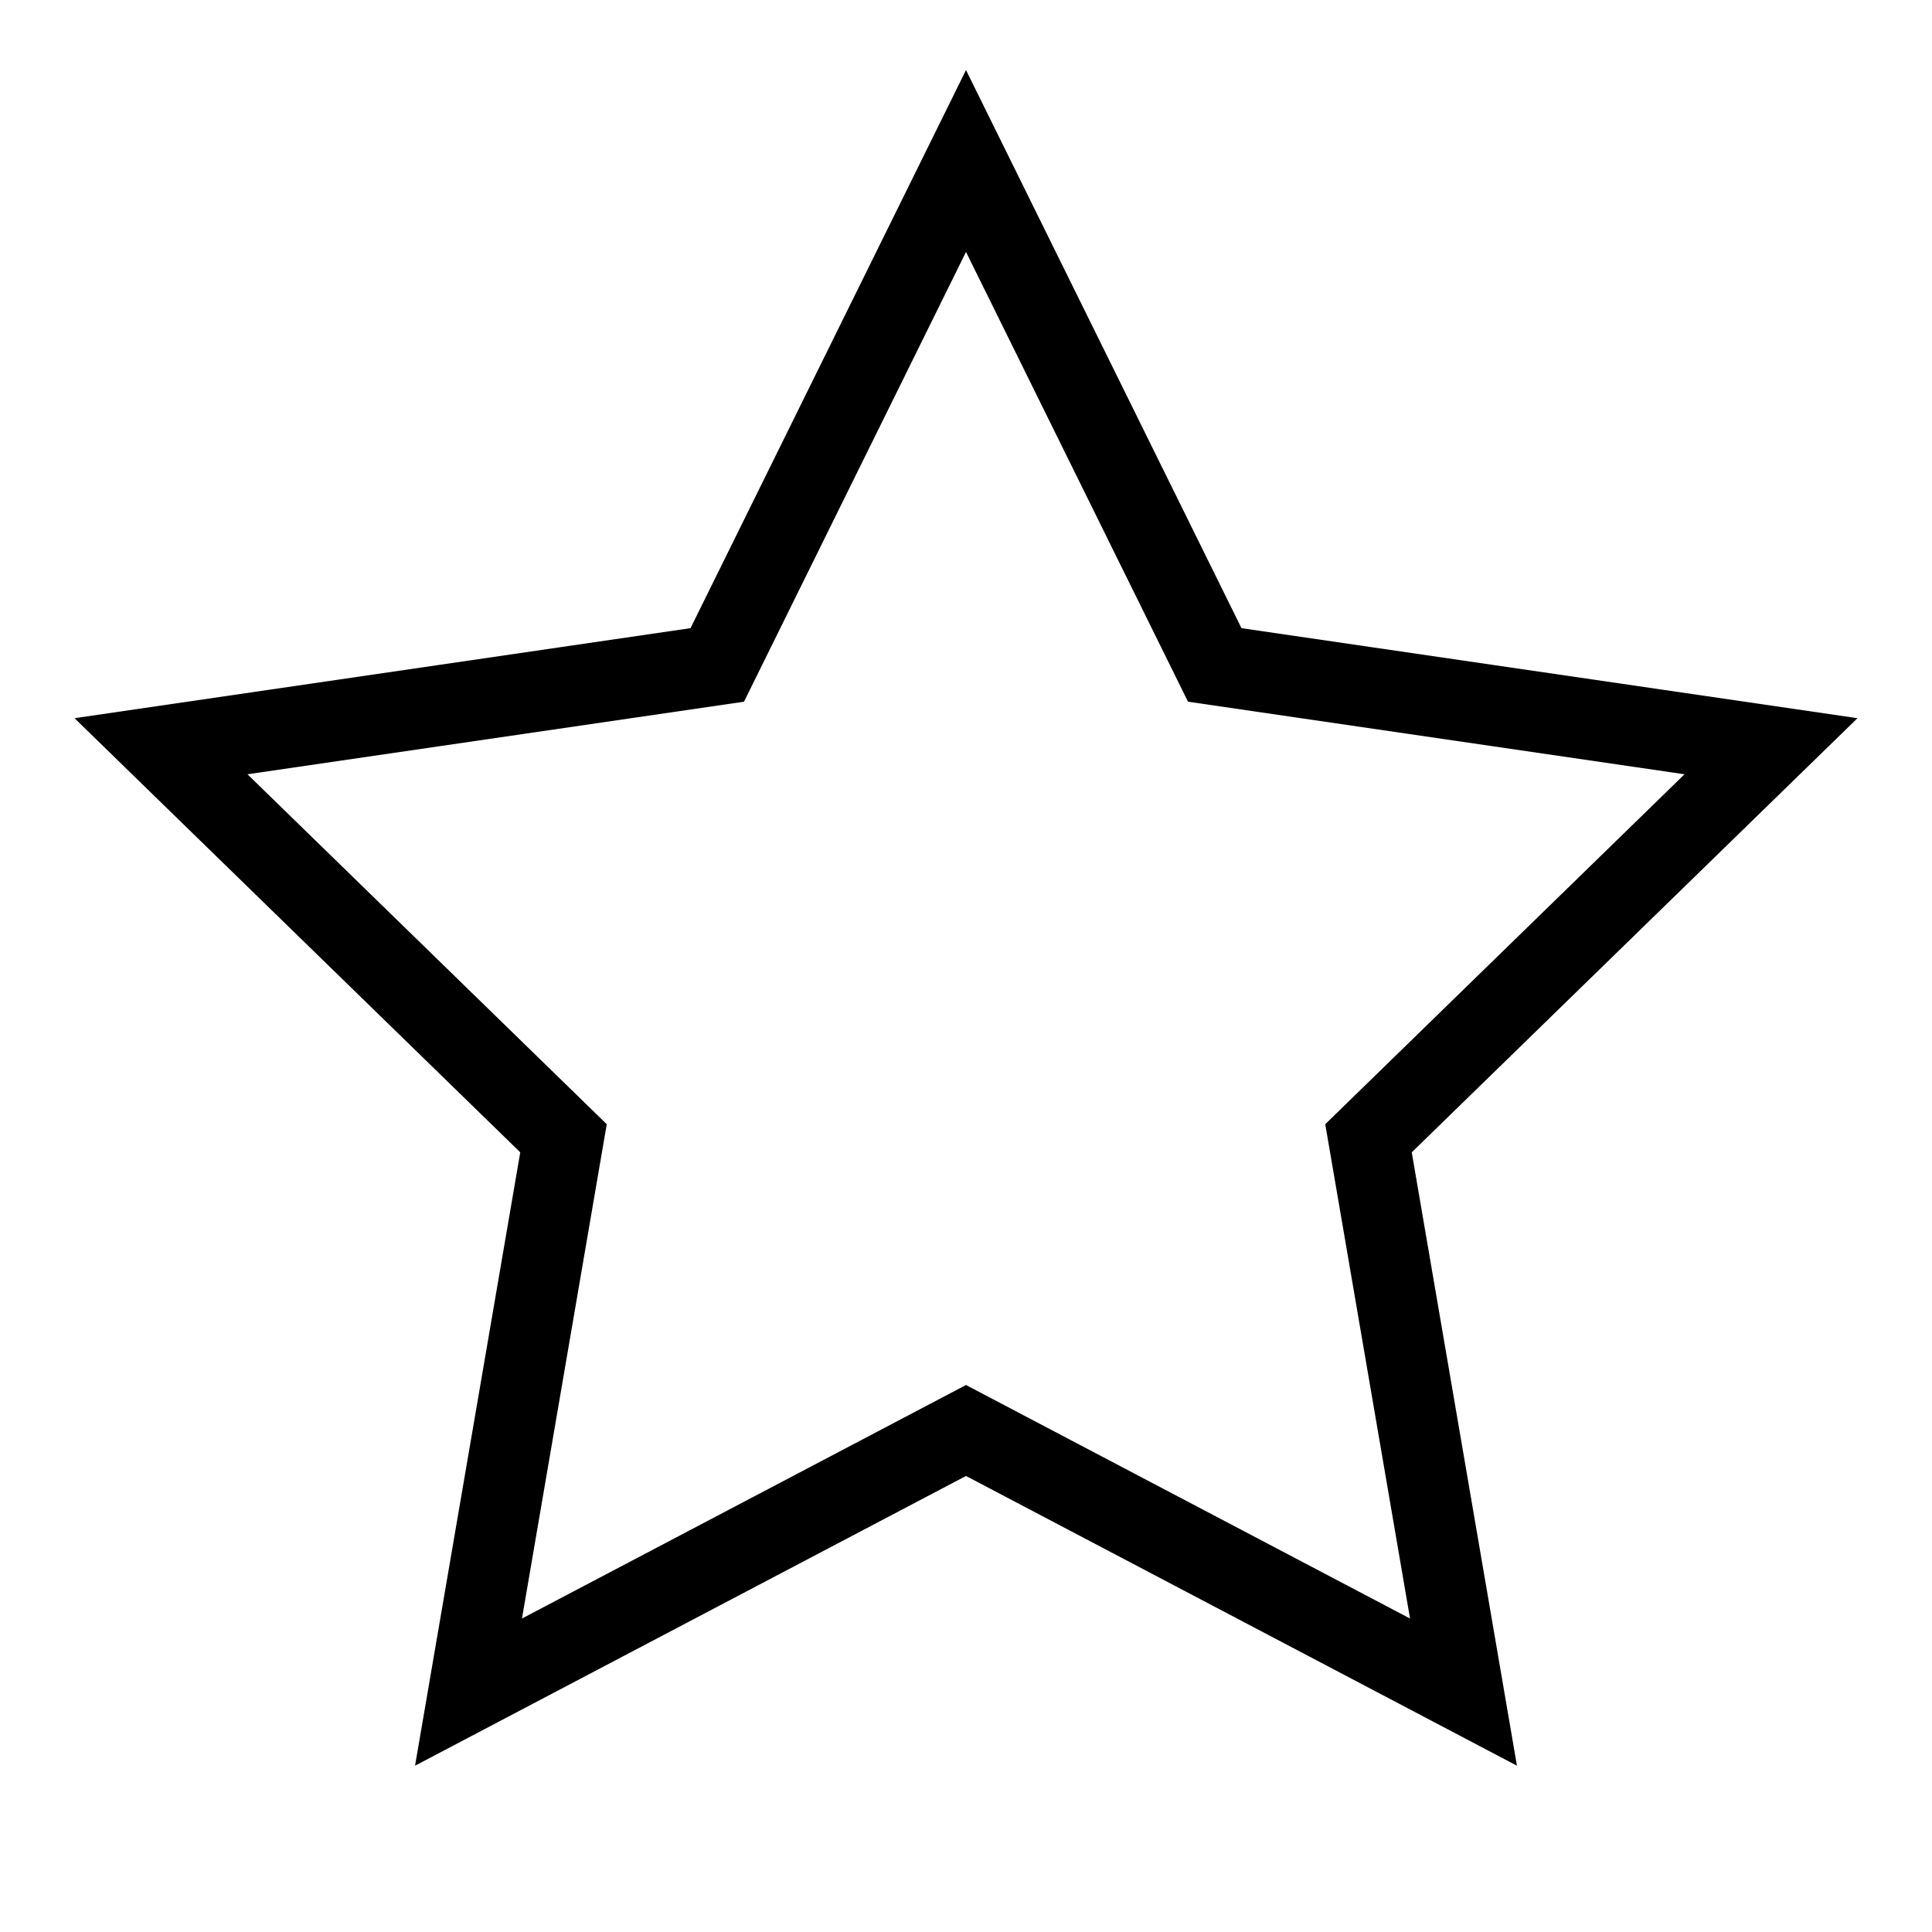
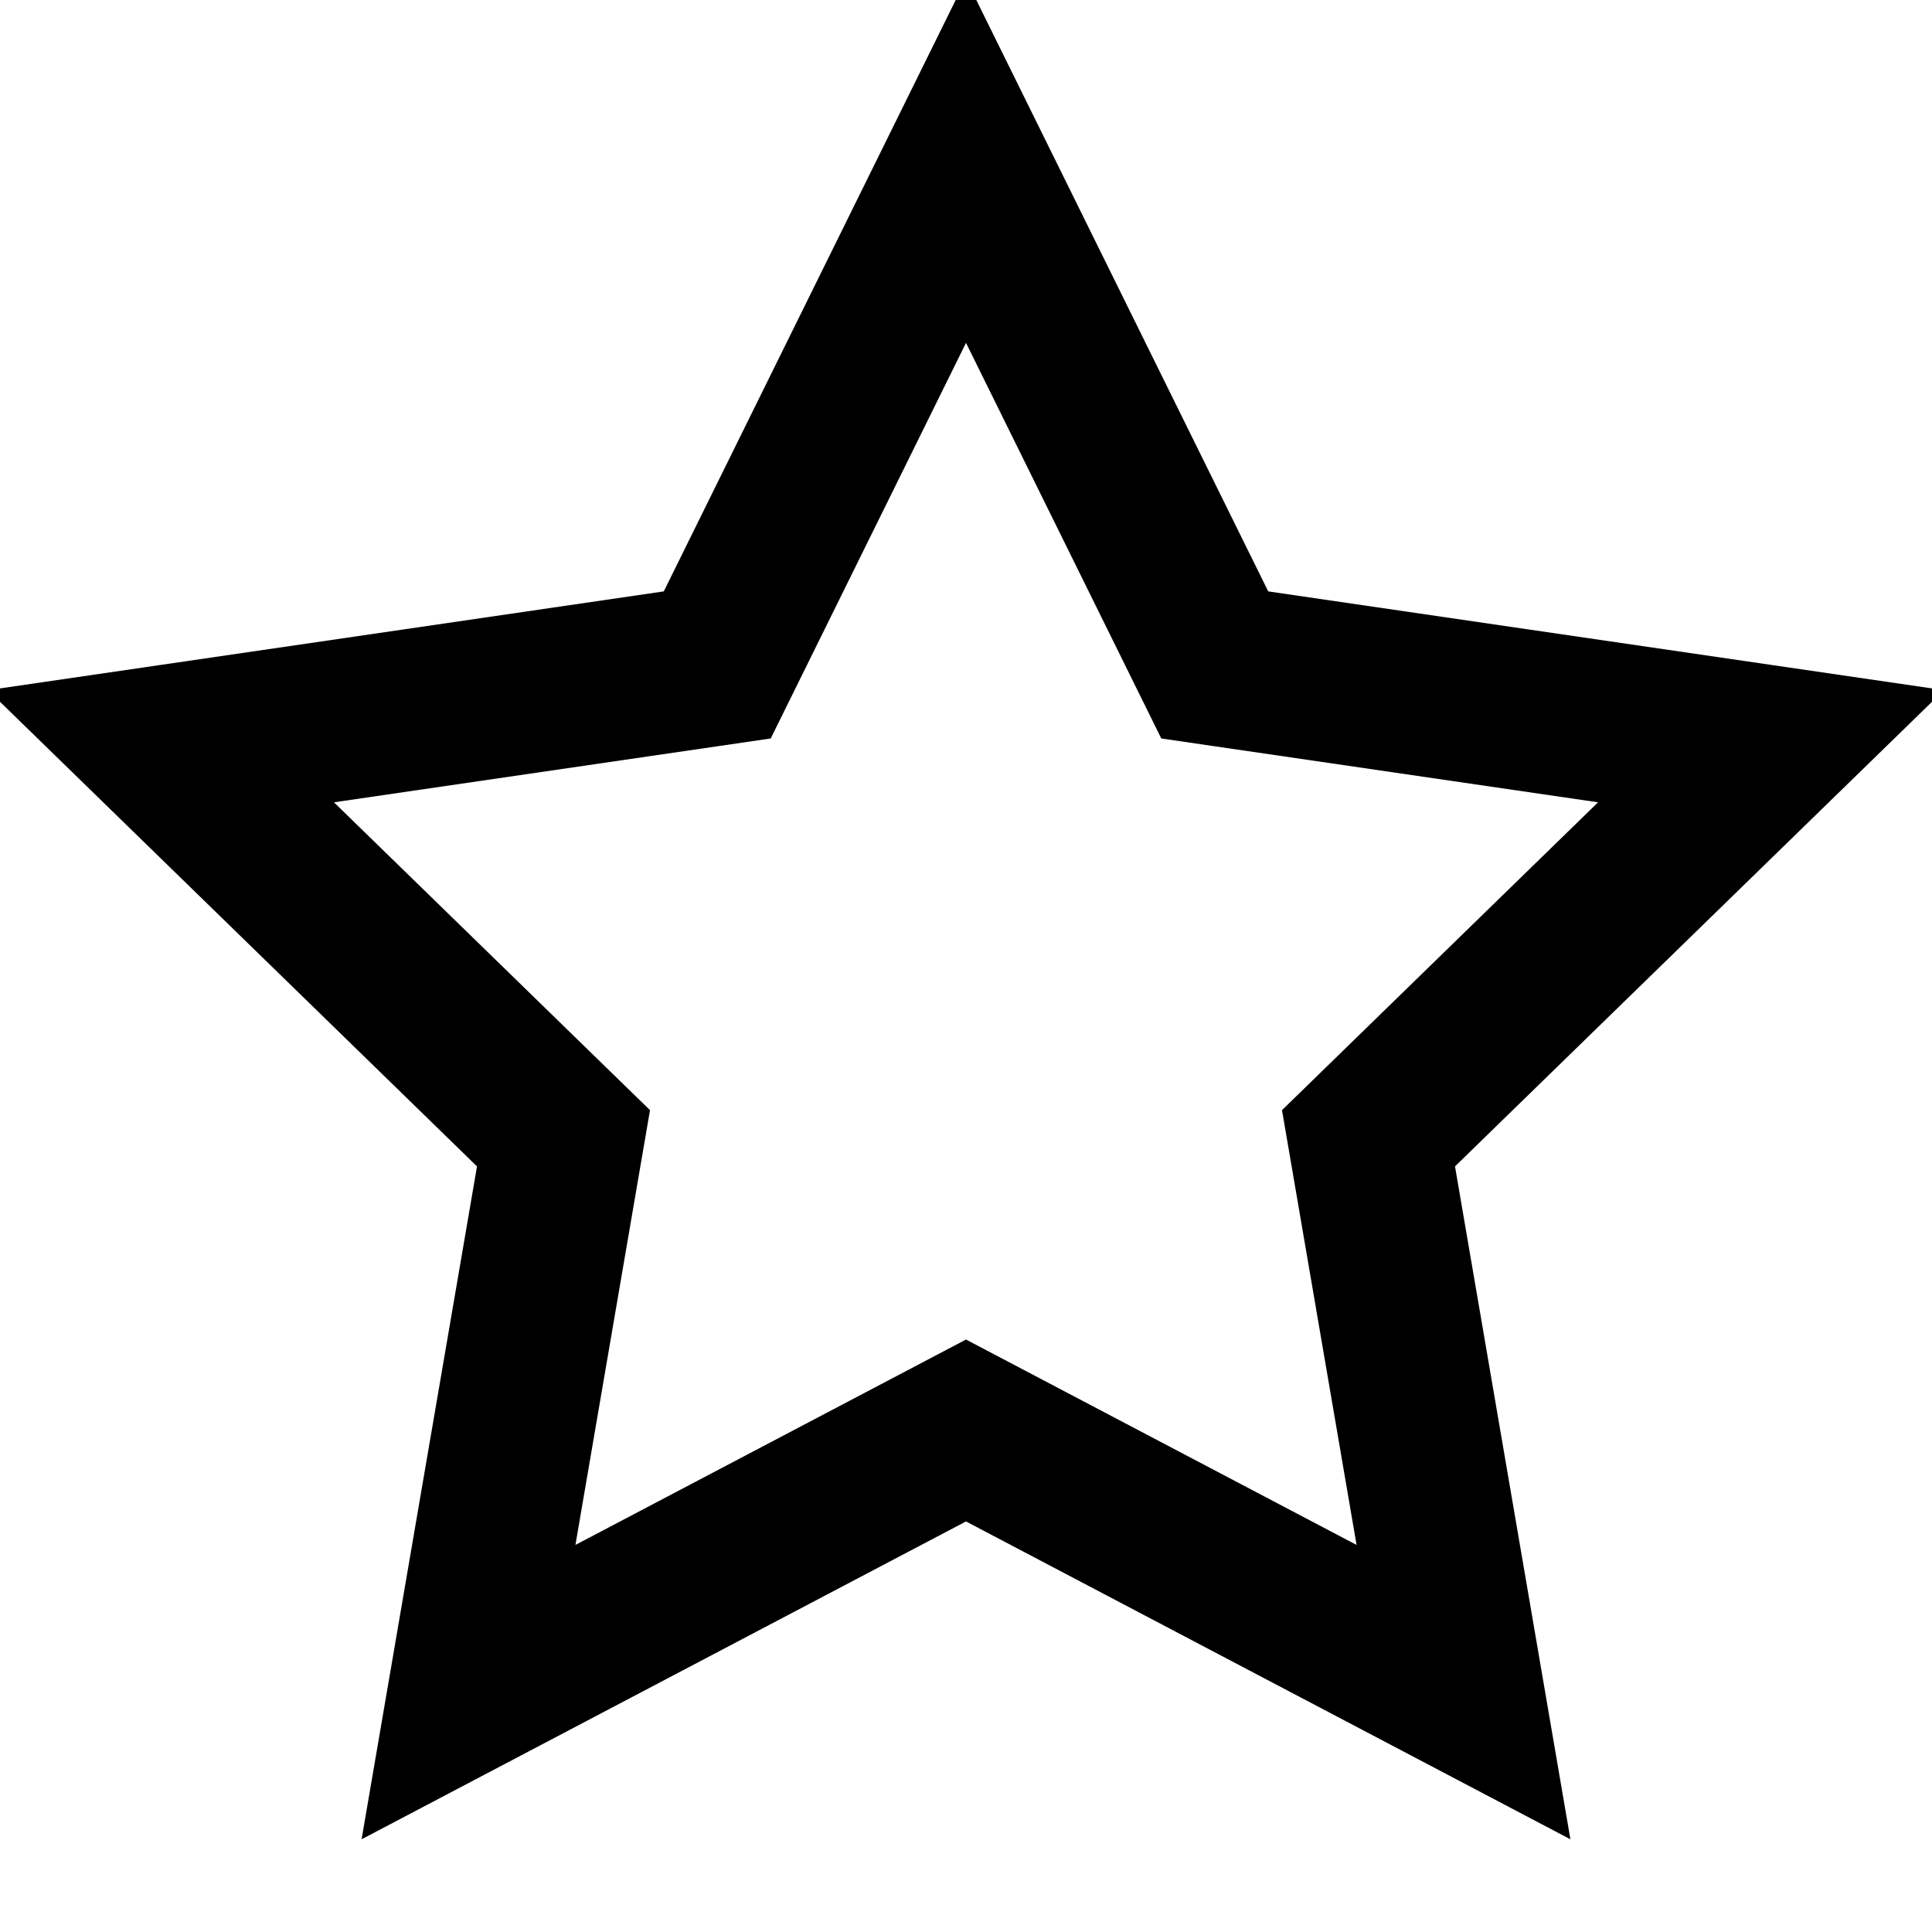
- <svg xmlns="http://www.w3.org/2000/svg" width="24" height="24" viewBox="0 0 24 24" fill="none" stroke="currentColor" strokeWidth="2" strokeLinecap="round" strokeLinejoin="round">
+ <svg xmlns="http://www.w3.org/2000/svg" width="24" height="24" viewBox="0 0 24 24" fill="none" stroke="currentColor" stroke-width="2" strokeLinecap="round" strokeLinejoin="round">
  <polygon points="12 2 15.09 8.26 22 9.27 17 14.14 18.18 21.02 12 17.77 5.82 21.02 7 14.14 2 9.27 8.91 8.26 12 2" />
</svg>
